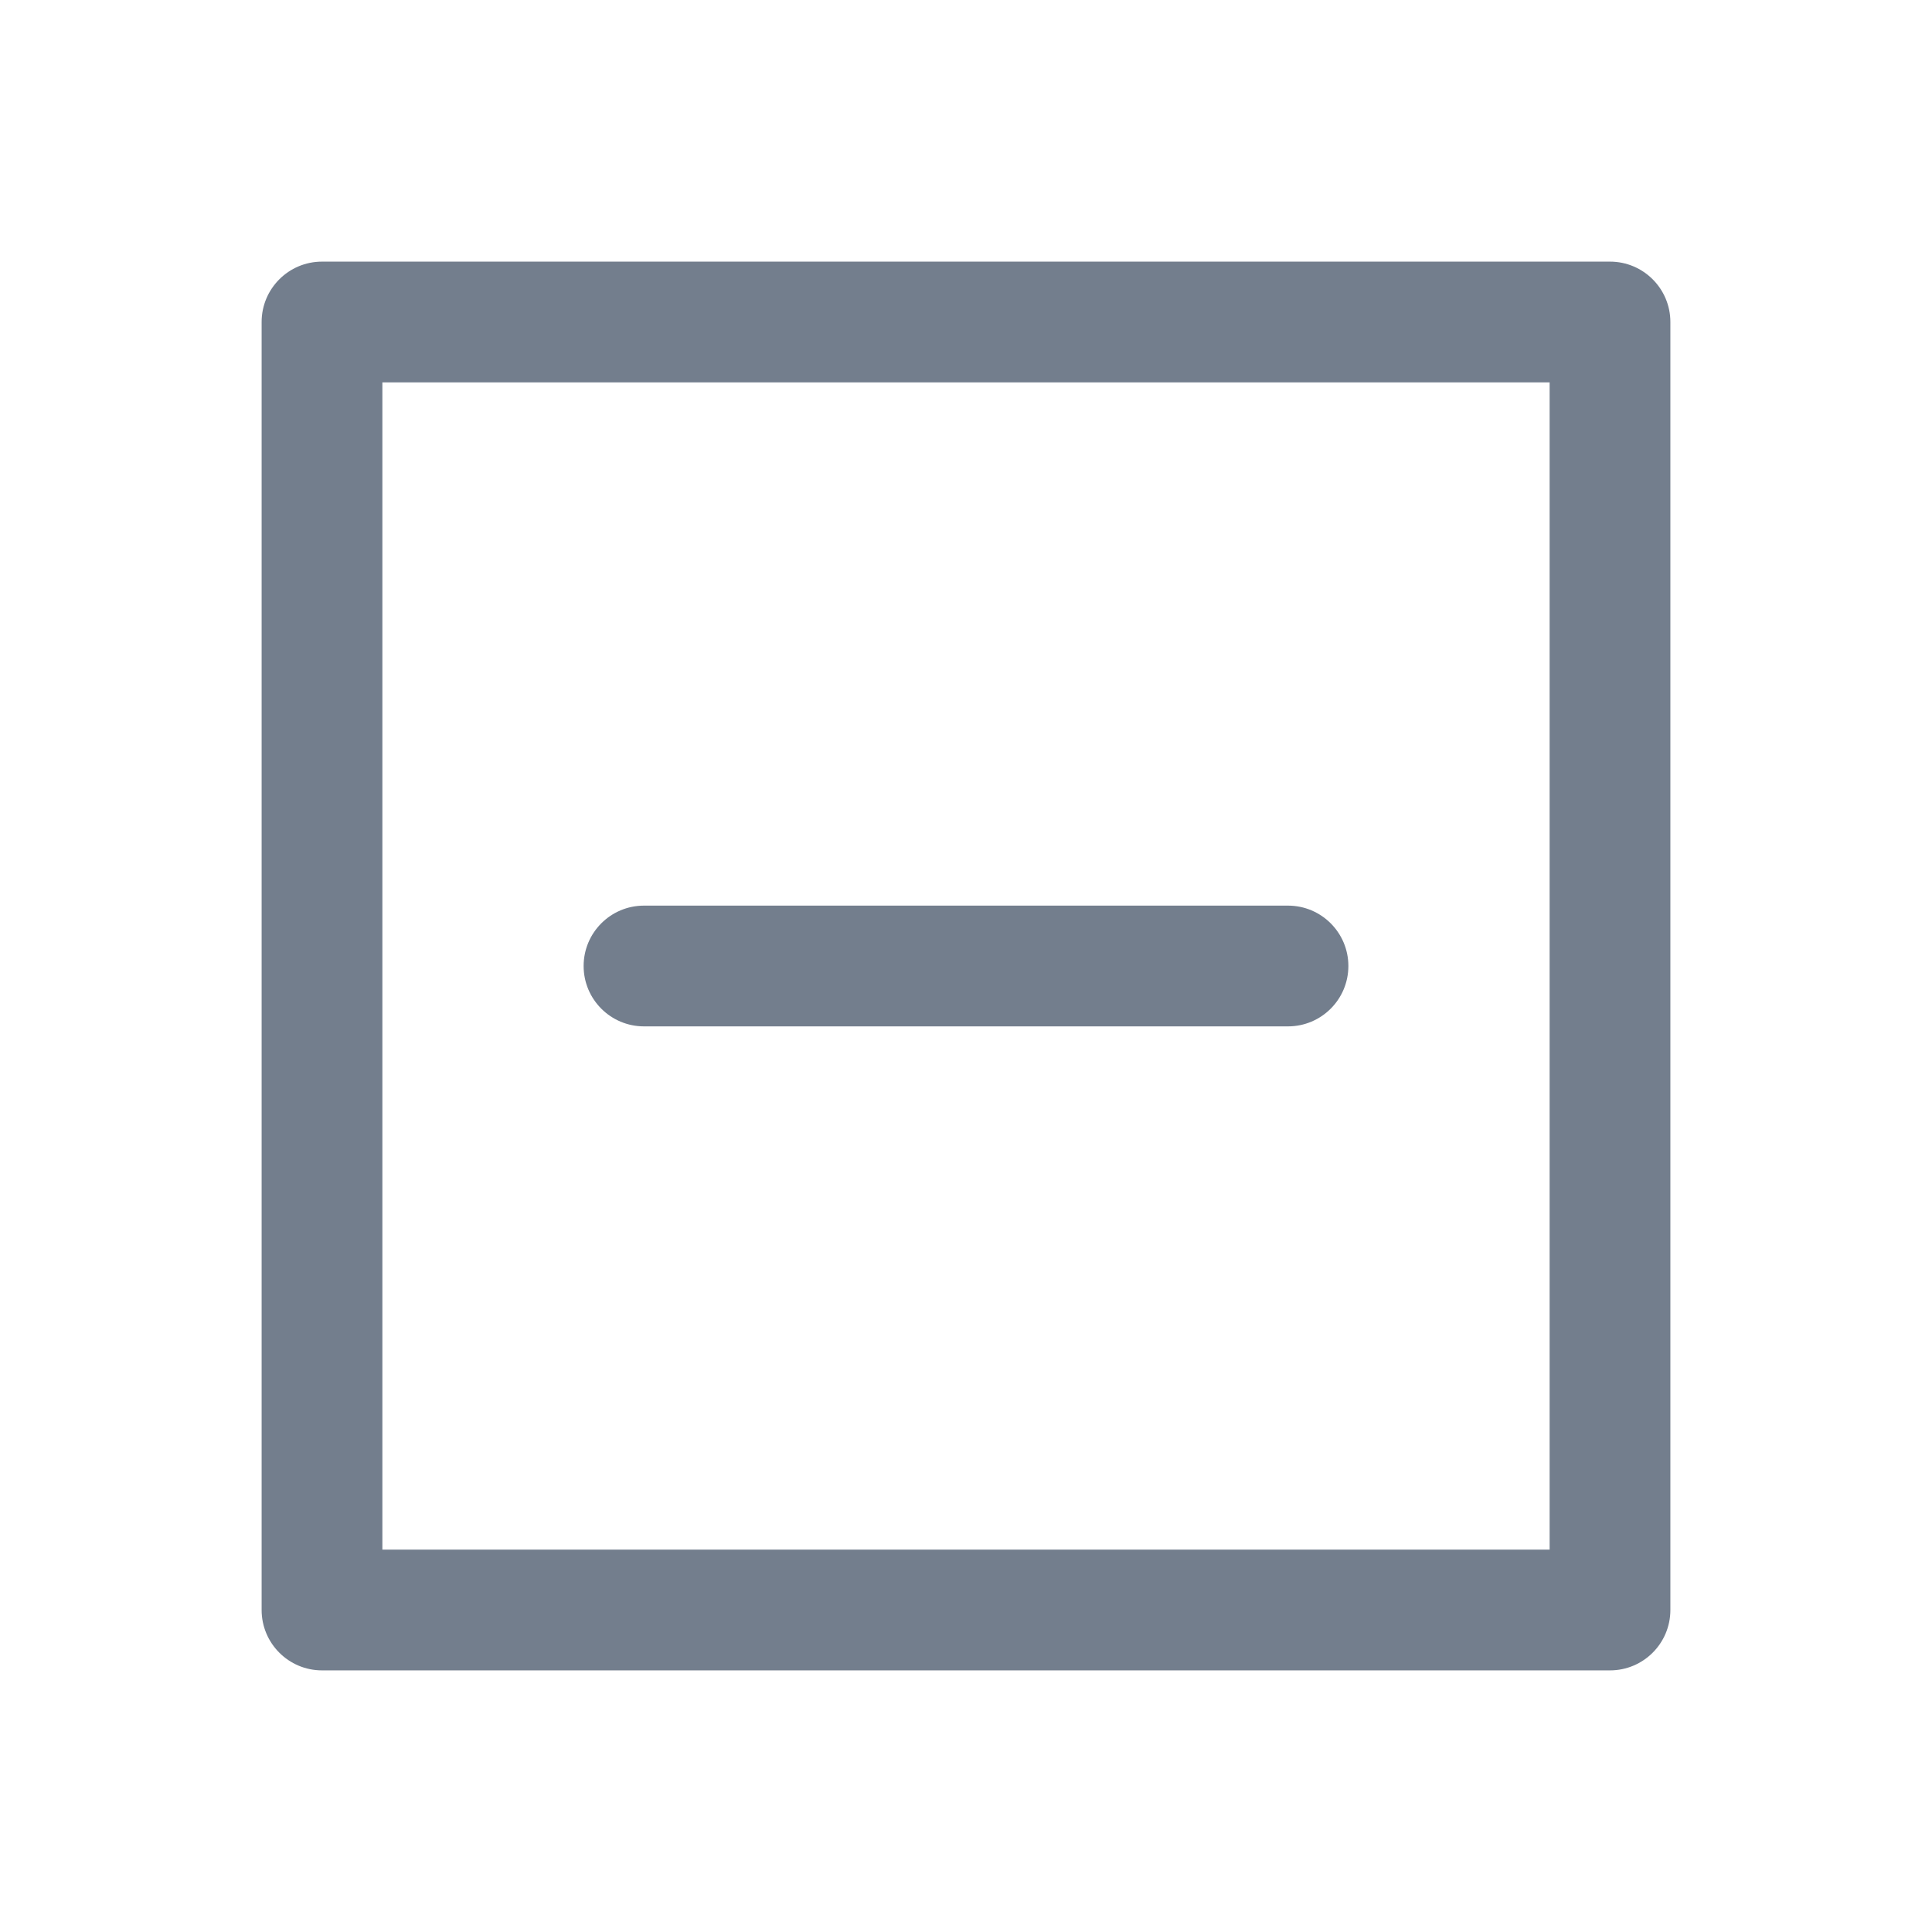
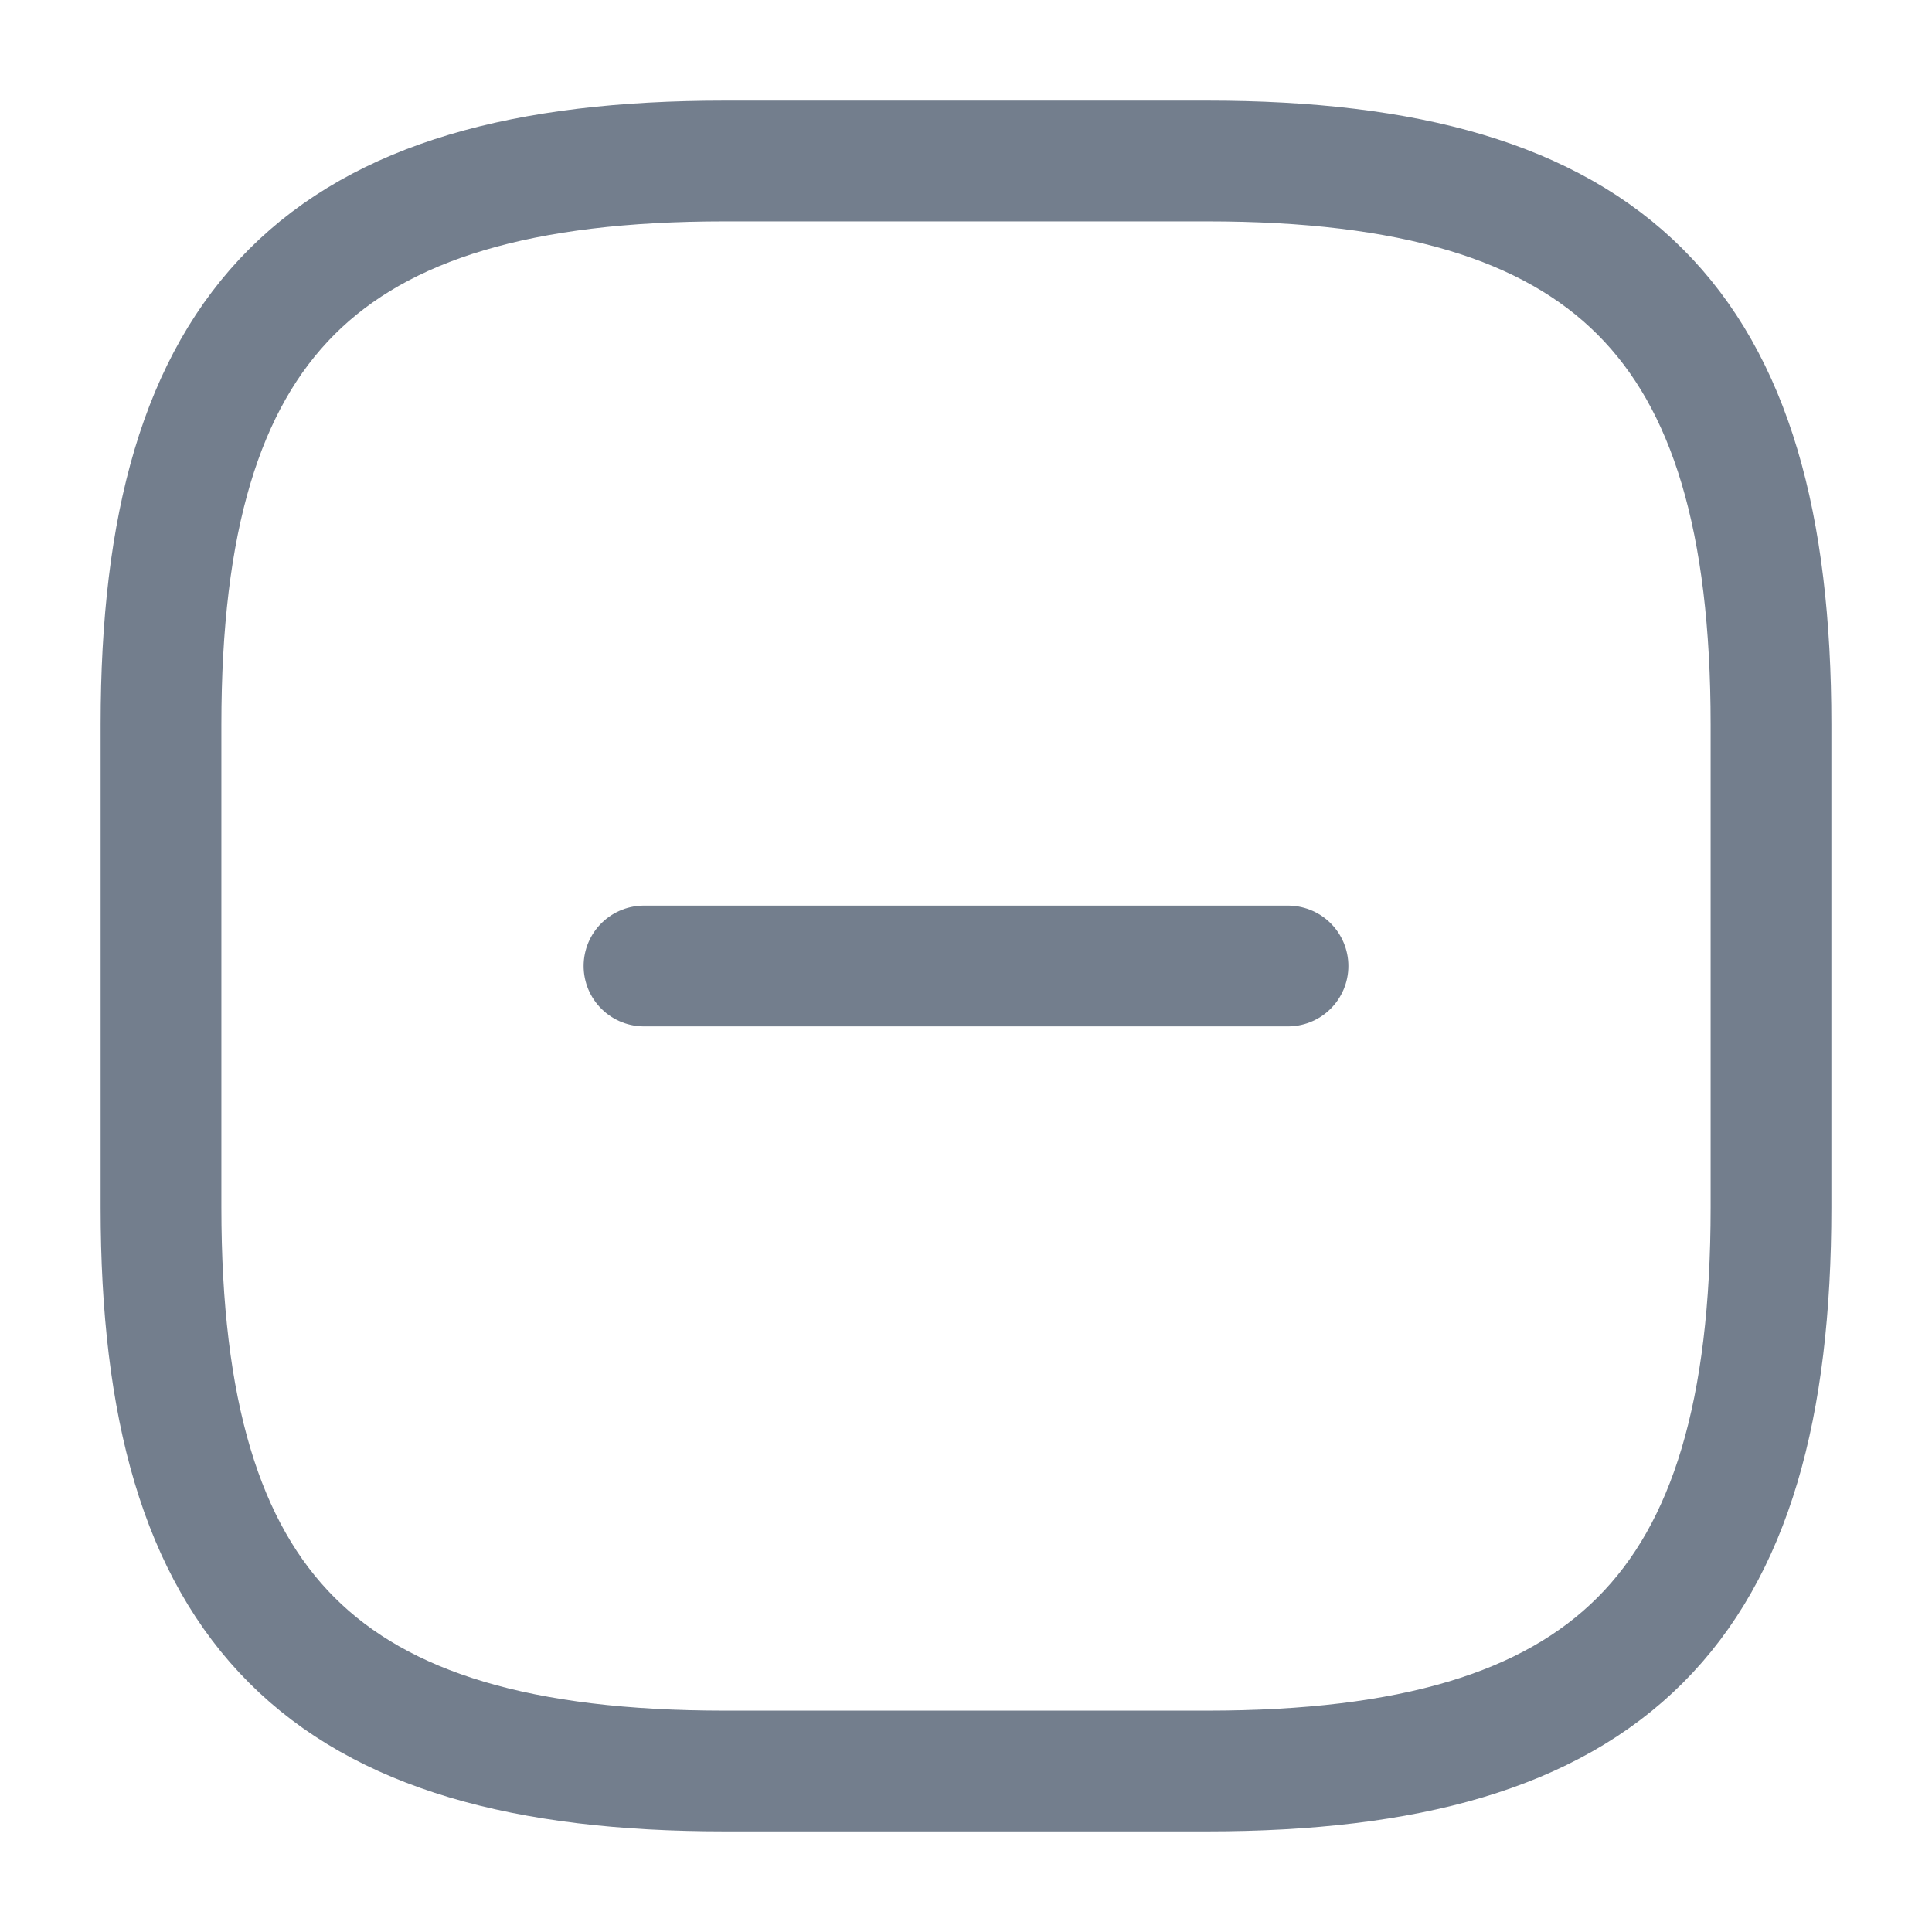
<svg xmlns="http://www.w3.org/2000/svg" width="24" height="24" viewBox="0 0 24 24" fill="none">
-   <path d="M8 11.25C7.586 11.25 7.25 11.586 7.25 12C7.25 12.414 7.586 12.75 8 12.75L8 11.25ZM16 12.75C16.414 12.75 16.75 12.414 16.75 12C16.75 11.586 16.414 11.25 16 11.25L16 12.75ZM4 4V3.25C3.586 3.25 3.25 3.586 3.25 4H4ZM20 4H20.75C20.75 3.586 20.414 3.25 20 3.25V4ZM20 20V20.75C20.414 20.75 20.75 20.414 20.75 20H20ZM4 20H3.25C3.25 20.414 3.586 20.75 4 20.75V20ZM8 12.75L16 12.75L16 11.25L8 11.25L8 12.75ZM4 4.75H20V3.25H4V4.75ZM19.25 4V20H20.75V4H19.25ZM20 19.25H4V20.75H20V19.25ZM4.75 20V4H3.25V20H4.75Z" fill="#737e8d" />
+   <path d="M8 12H16" stroke="#737E8D" stroke-width="1.5" stroke-linecap="round" stroke-linejoin="round" />
+   <path d="M9 22H15C20 22 22 20 22 15V9C22 4 20 2 15 2H9C4 2 2 4 2 9V15C2 20 4 22 9 22Z" stroke="#737E8D" stroke-width="1.5" stroke-linecap="round" stroke-linejoin="round" />
</svg>
